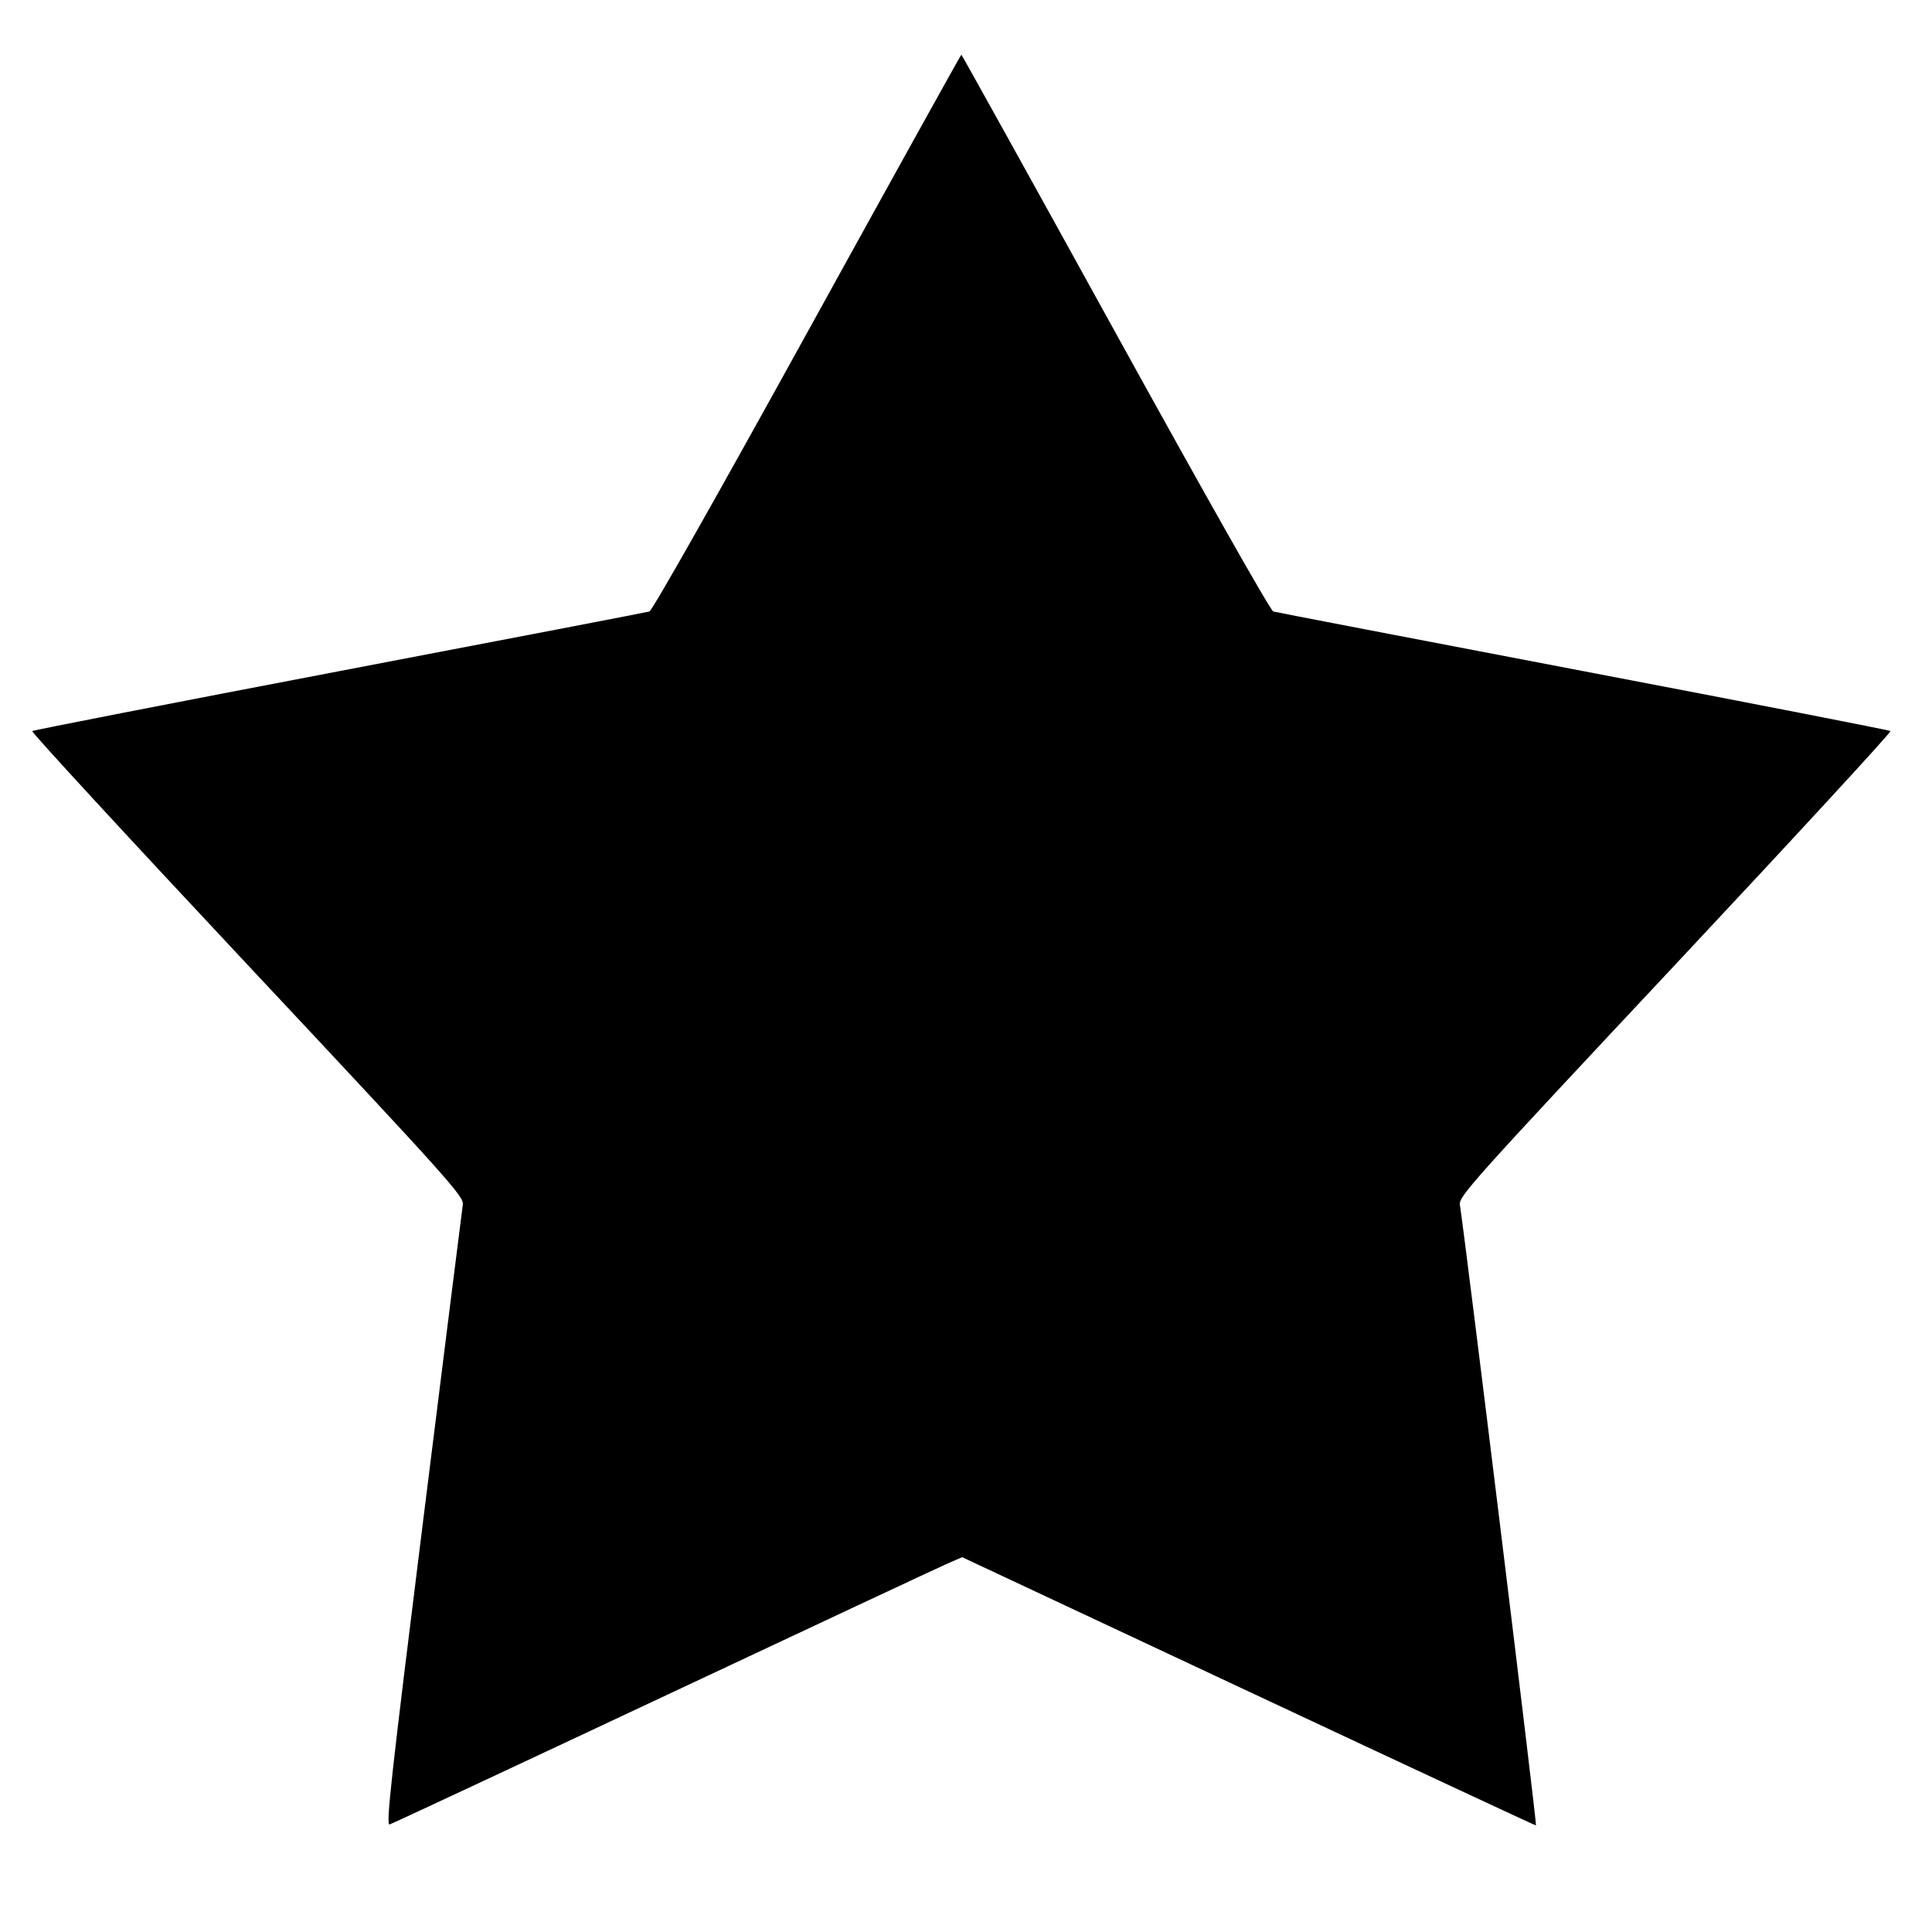
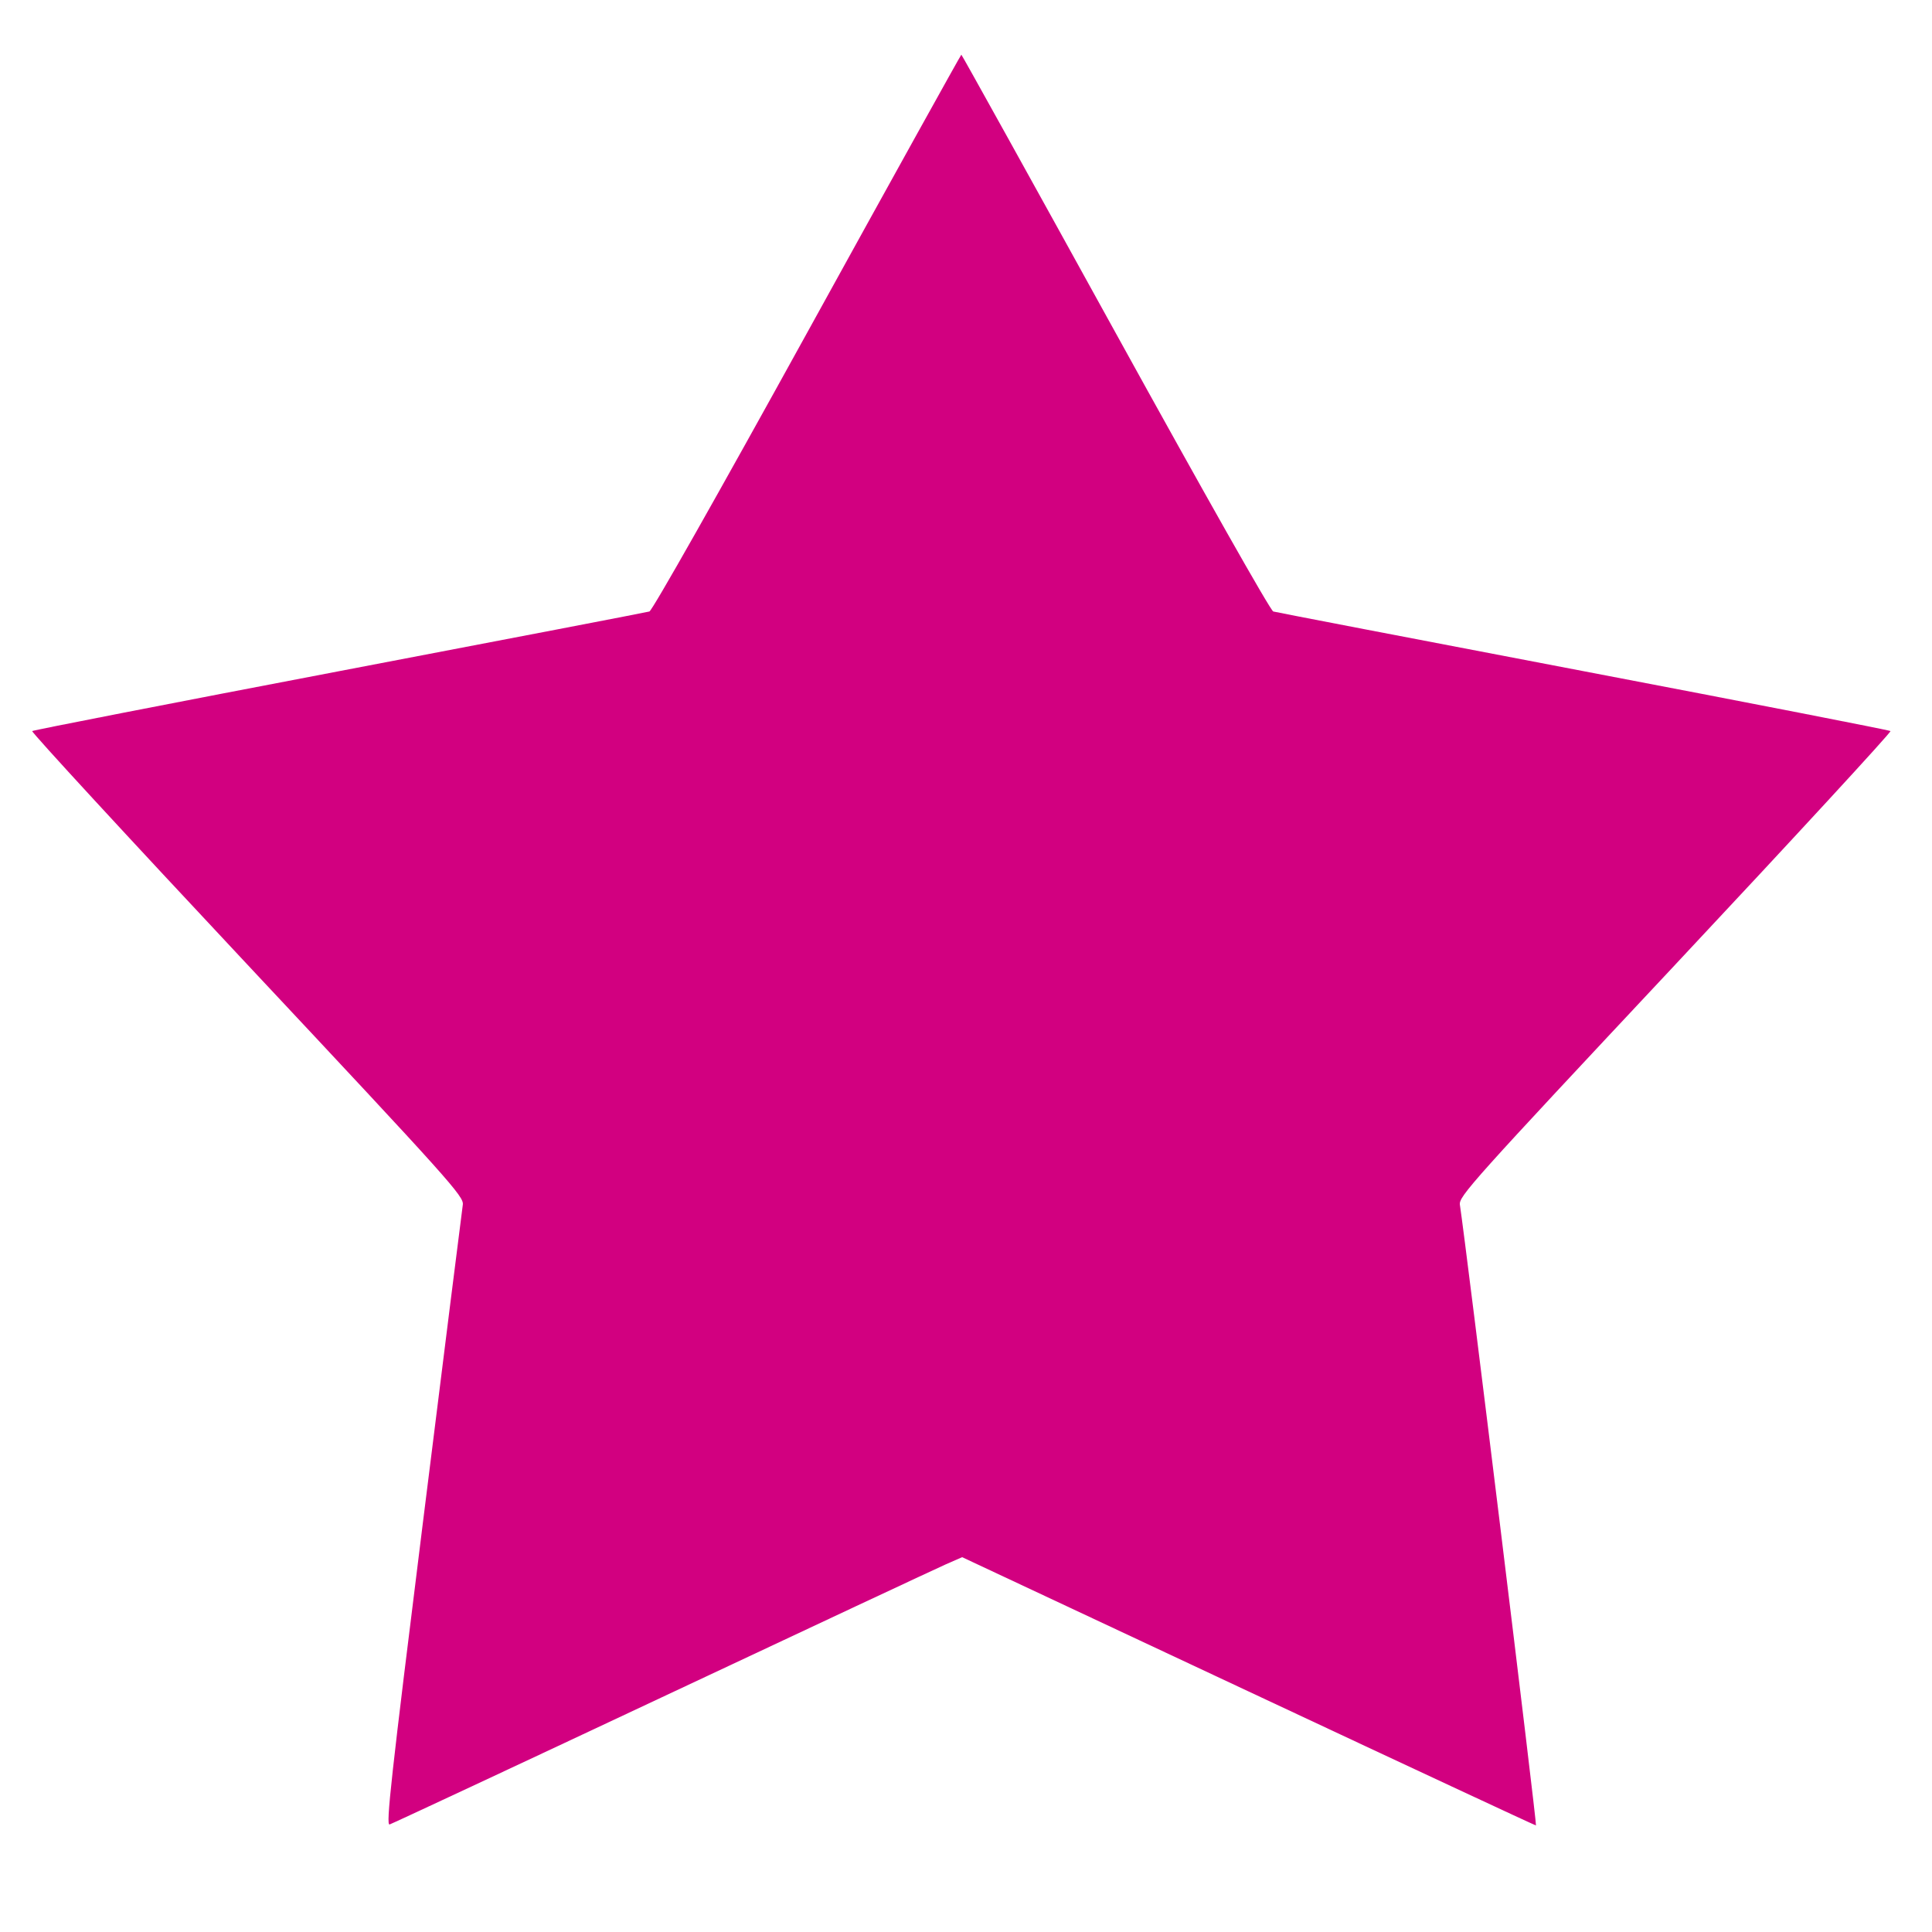
- <svg xmlns="http://www.w3.org/2000/svg" width="40" height="40" viewBox="0 0 52.917 52.917" version="1.1" id="svg8" class="svy">
+ <svg xmlns="http://www.w3.org/2000/svg" width="40" height="40" viewBox="0 0 52.917 52.917" version="1.1" style="fill: #d20080;">
  <g transform="translate(0,-244.0833)">
    <path d="m 11.593,285.708 c 0.575,-4.612 1.063,-8.494 1.083,-8.626 0.035,-0.227 -0.321,-0.623 -5.906,-6.585 -3.269,-3.489 -5.918,-6.364 -5.888,-6.39 0.03,-0.025 3.817,-0.764 8.415,-1.642 4.598,-0.878 8.418,-1.612 8.49,-1.633 0.076,-0.021 1.885,-3.218 4.325,-7.644 2.307,-4.184 4.206,-7.607 4.219,-7.607 0.013,0 1.912,3.423 4.219,7.607 2.441,4.426 4.249,7.623 4.325,7.644 0.072,0.02 3.892,0.755 8.49,1.633 4.598,0.878 8.385,1.617 8.415,1.642 0.03,0.025 -2.619,2.901 -5.888,6.39 -5.586,5.962 -5.941,6.358 -5.906,6.585 0.172,1.133 2.117,17 2.084,17 -0.024,0 -3.57,-1.653 -7.88,-3.674 l -7.837,-3.674 -0.445,0.195 c -0.245,0.108 -3.745,1.746 -7.779,3.642 -4.034,1.896 -7.39,3.463 -7.458,3.484 -0.105,0.032 0.037,-1.251 0.922,-8.348 z" id="path826" />
  </g>
</svg>
